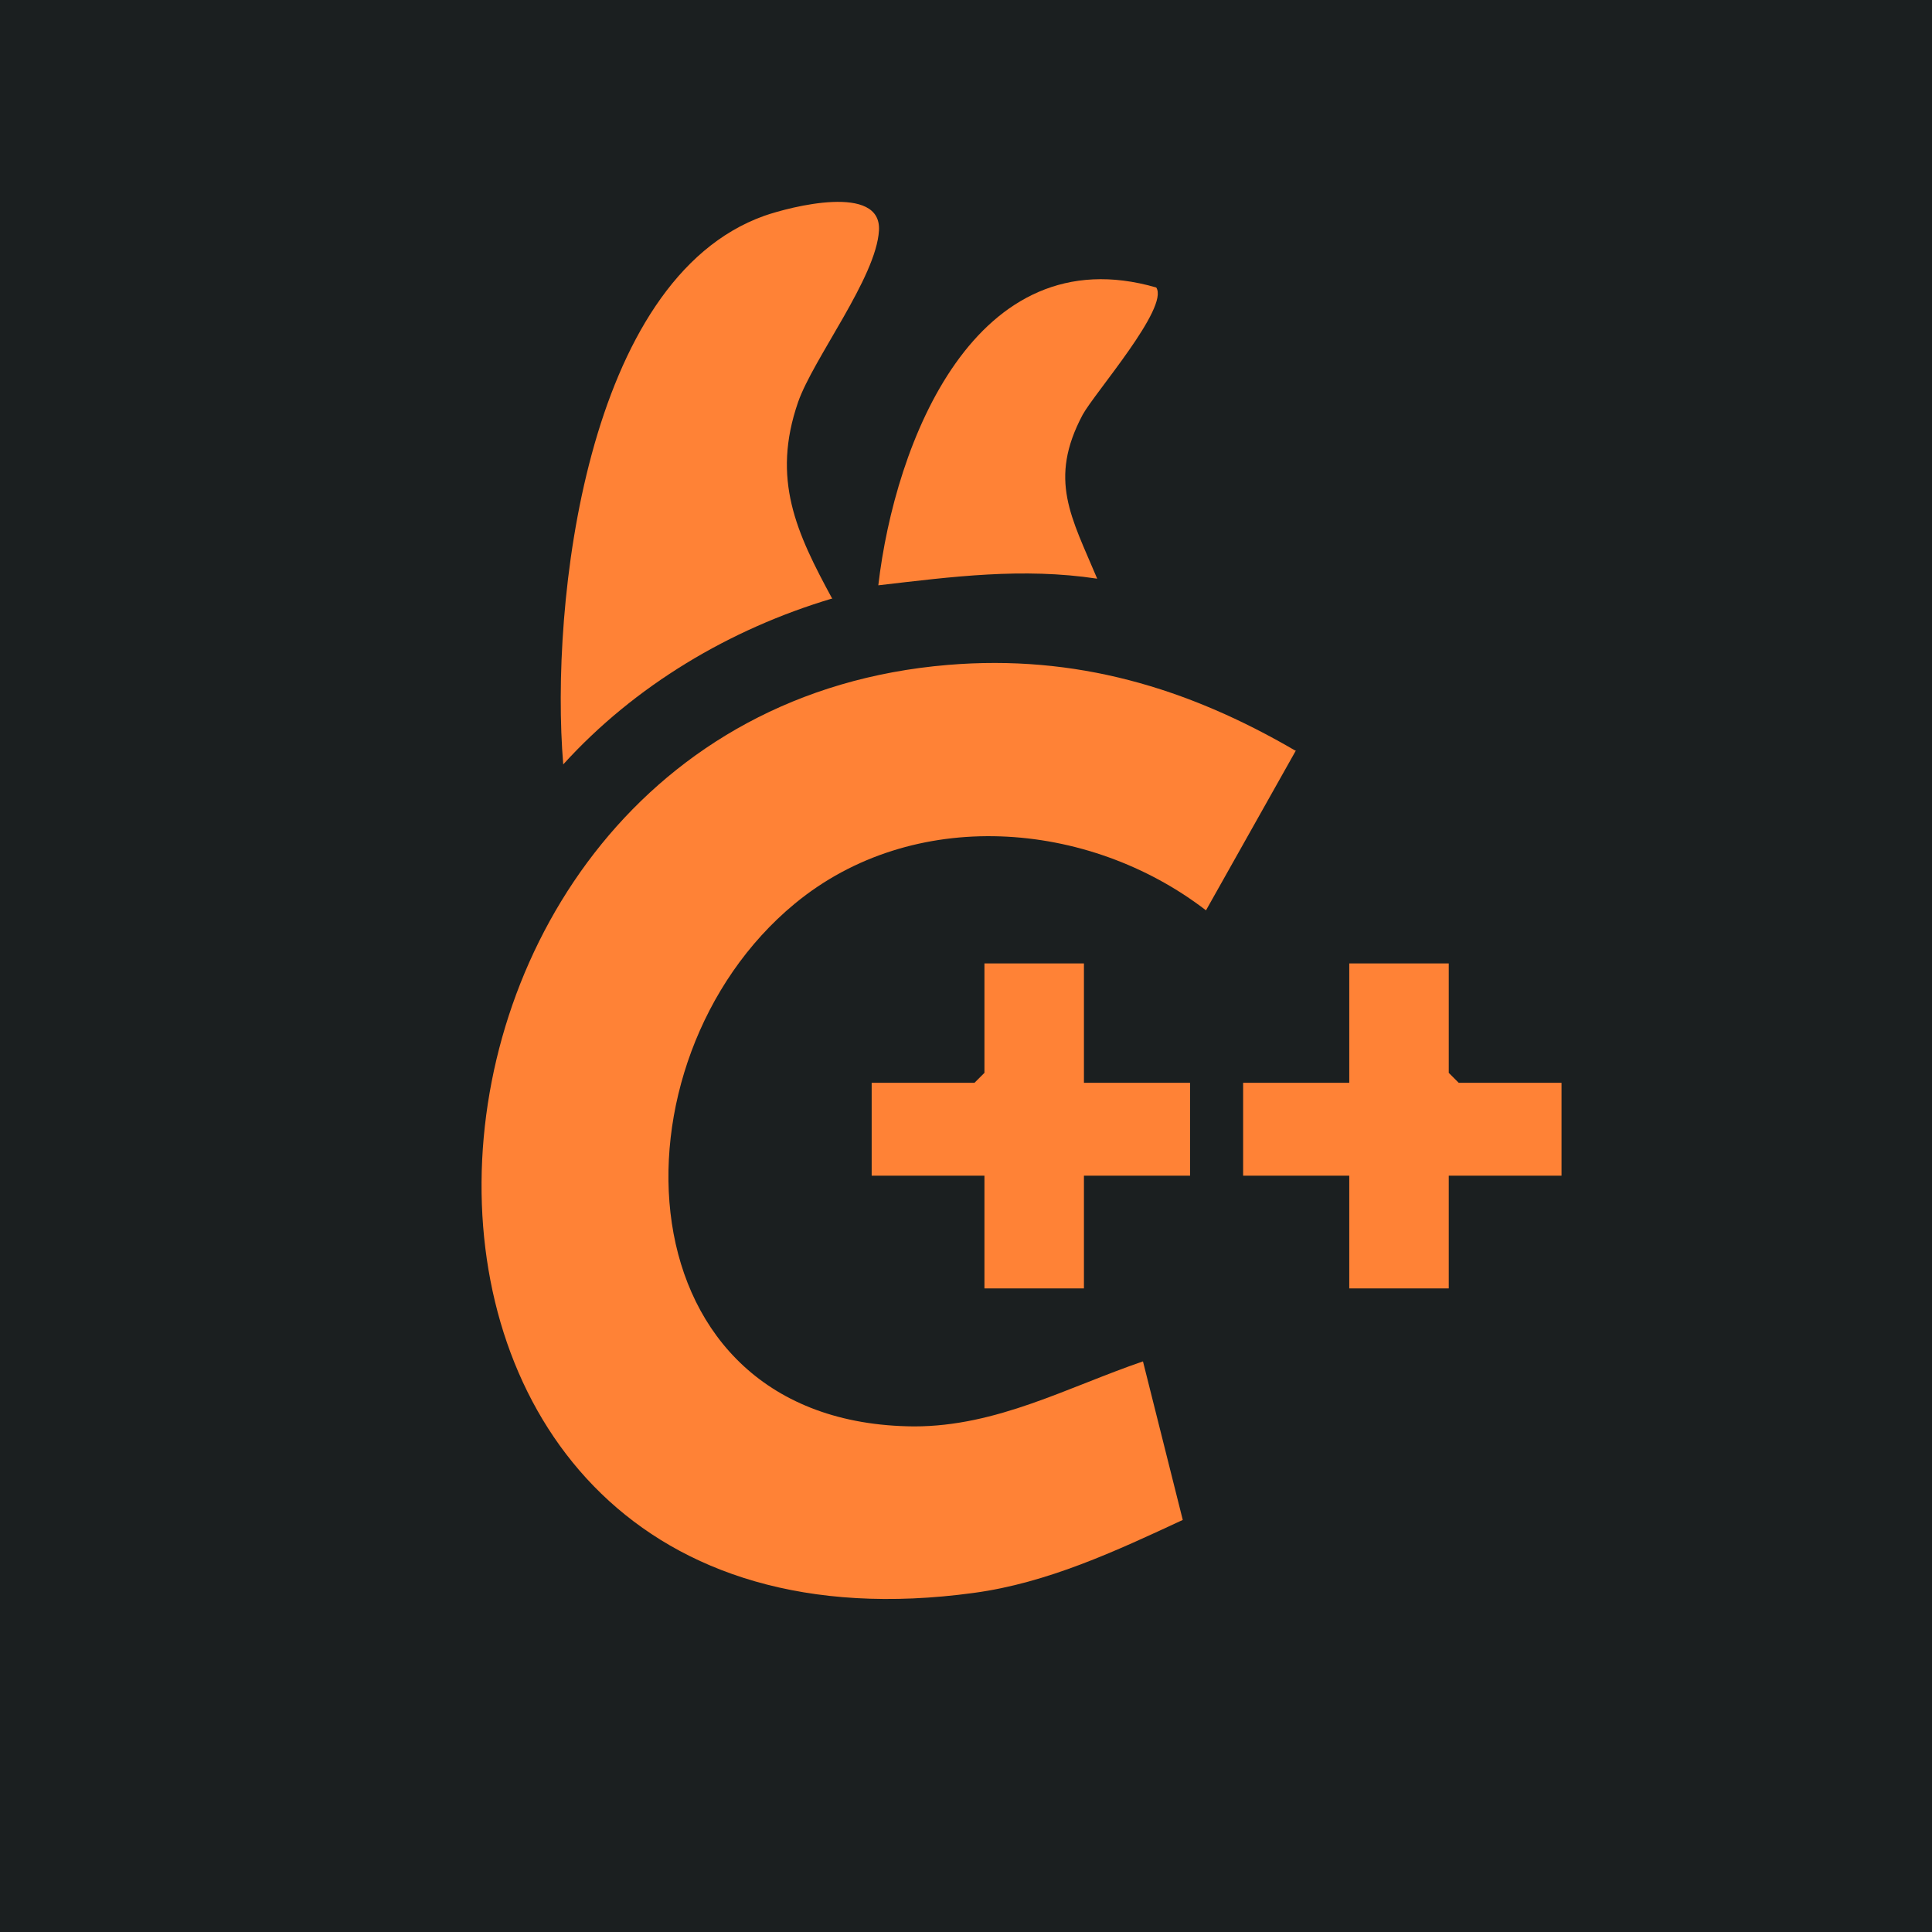
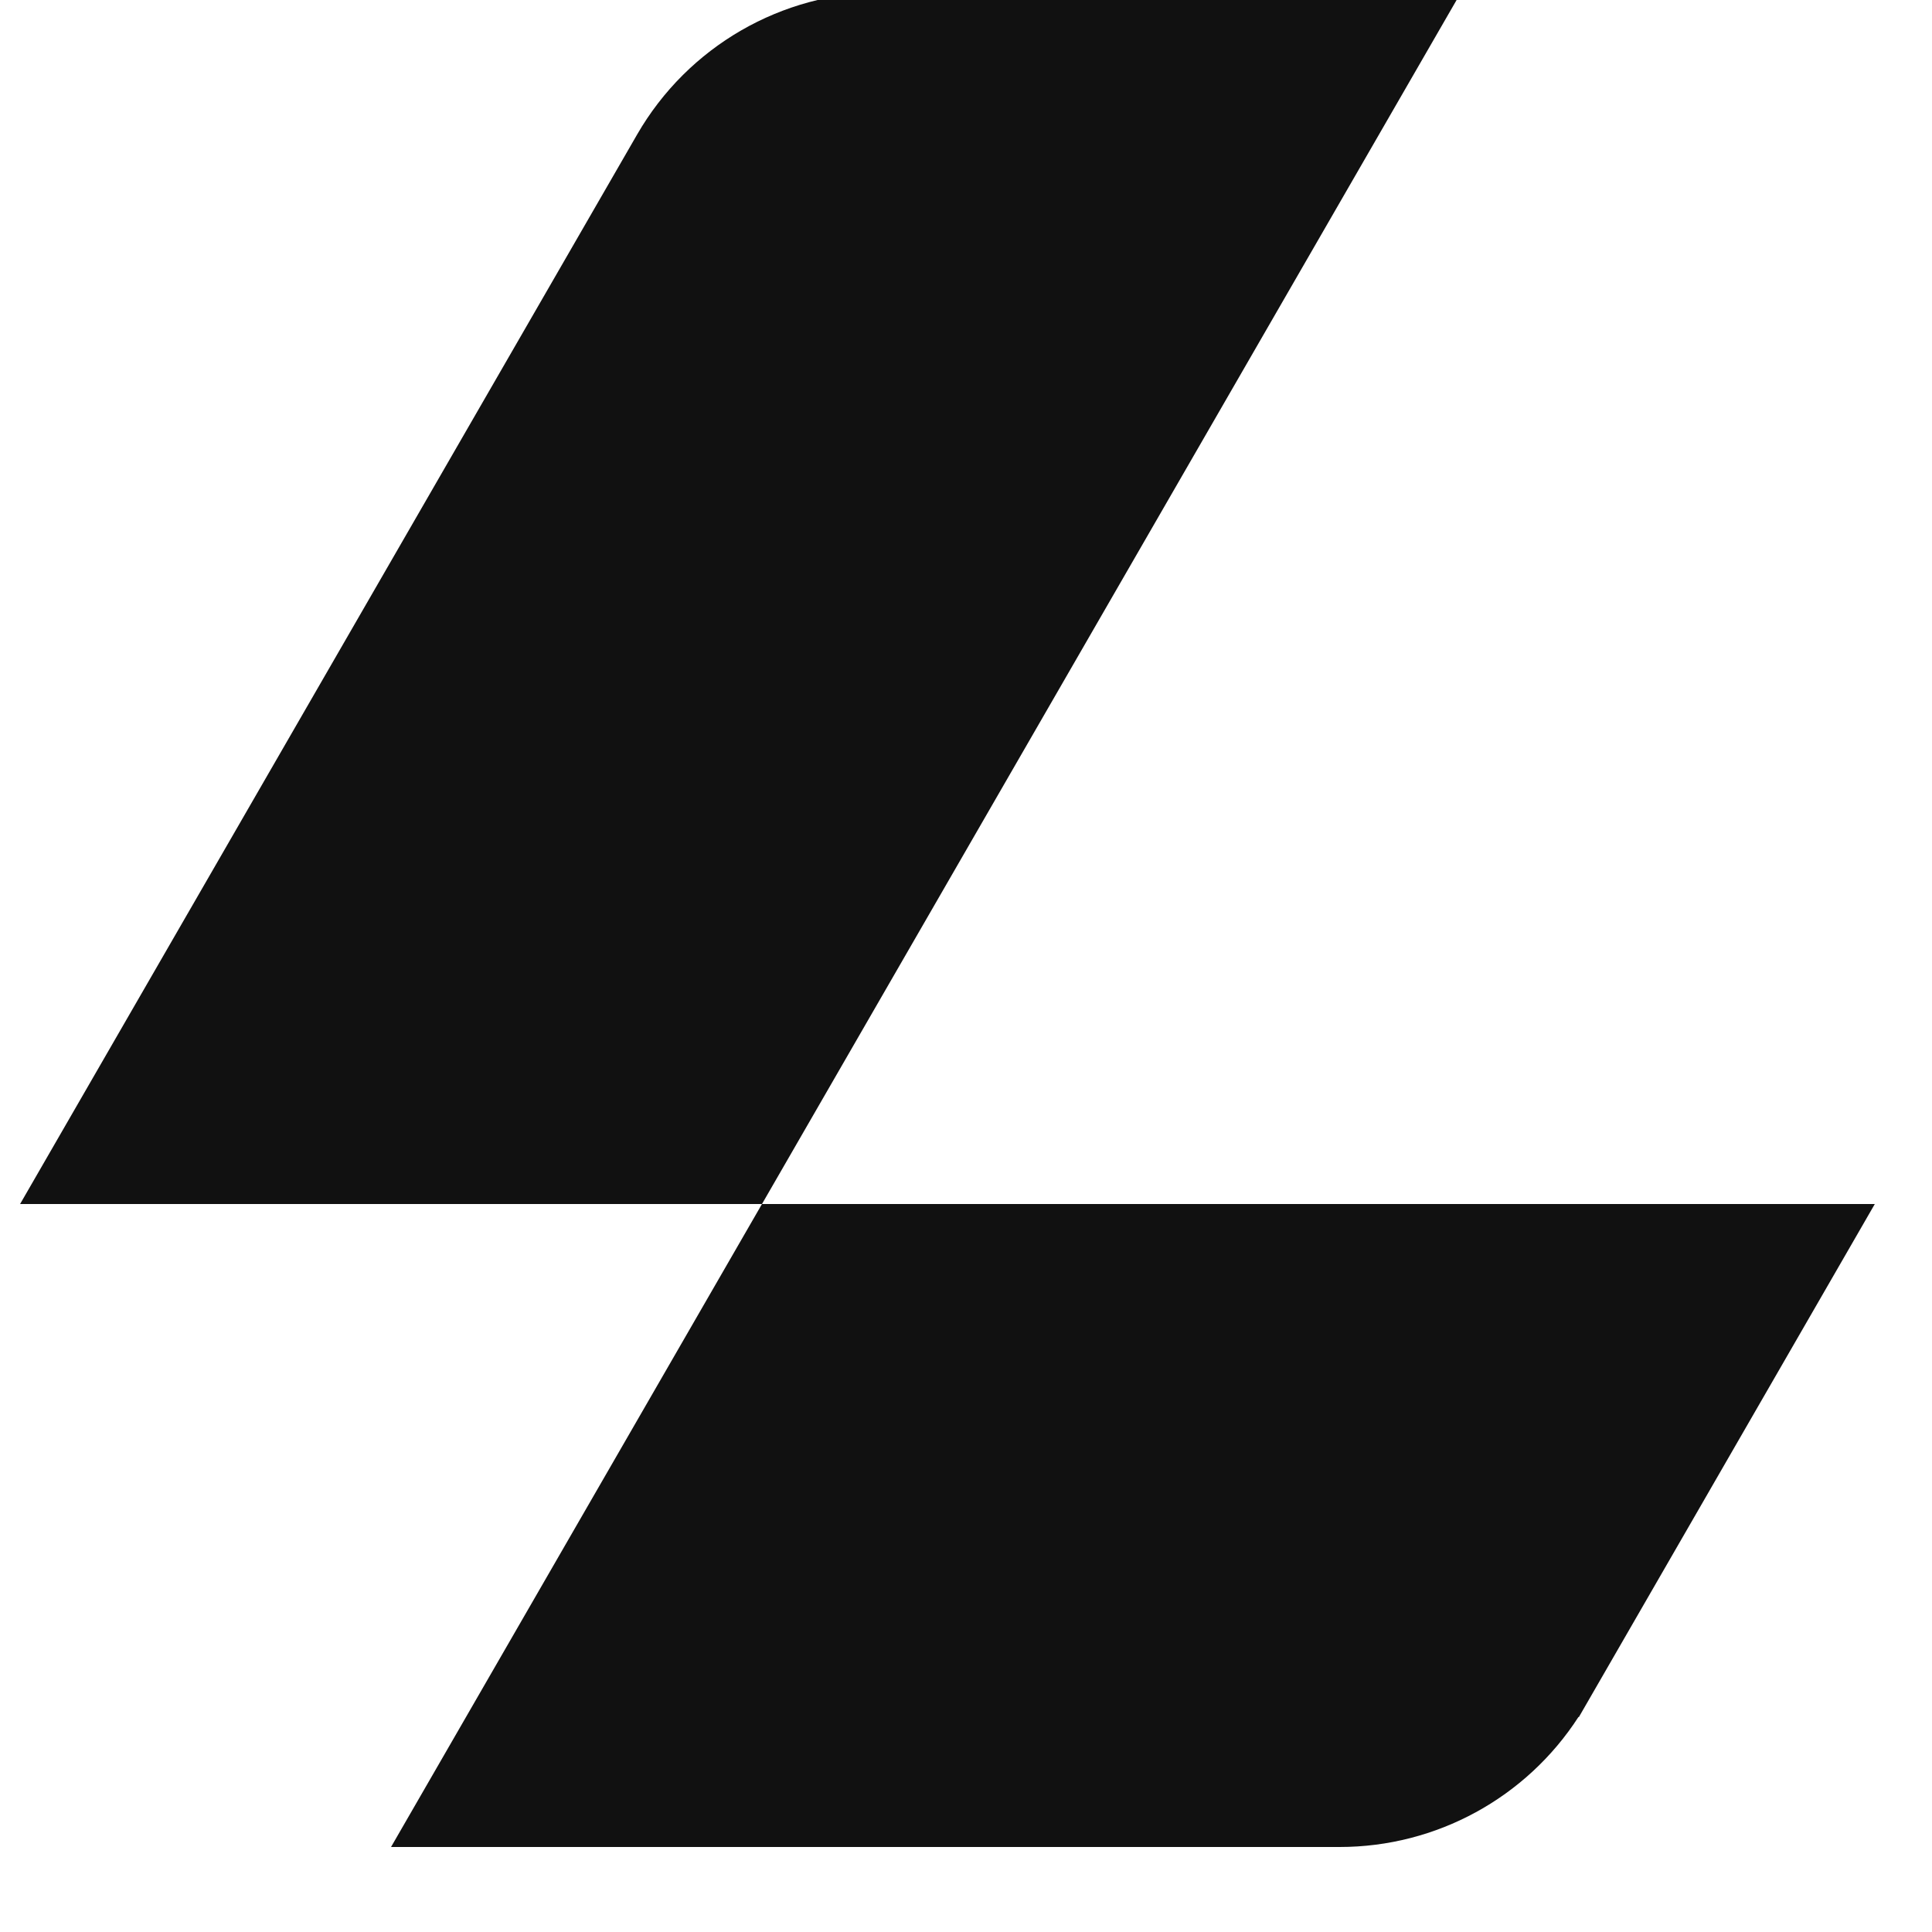
- <svg xmlns="http://www.w3.org/2000/svg" width="256" height="256" id="screenshot-ef94fbb0-dbab-80ed-8006-89429900edbf" viewBox="0 0 256 256" fill="none" version="1.1">
-   <g id="shape-ef94fbb0-dbab-80ed-8006-89429900edbf" rx="0" ry="0">
-     <g id="shape-ef94fbb0-dbab-80ed-8006-894215755c3a">
-       <g class="fills" id="fills-ef94fbb0-dbab-80ed-8006-894215755c3a">
-         <rect rx="0" ry="0" x="0" y="0" transform="matrix(1, 0, 0, 1, 0, 0)" width="256" height="256" style="fill: rgb(27, 31, 32); fill-opacity: 1;" />
-       </g>
-     </g>
-     <g id="shape-ef94fbb0-dbab-80ed-8006-89422363ef3f" rx="0" ry="0">
-       <g id="shape-ef94fbb0-dbab-80ed-8006-89422363ef40">
-         <g class="fills" id="fills-ef94fbb0-dbab-80ed-8006-89422363ef40">
-           <path d="M171.665,99.53L159.8,120.625C144.155,108.583,120.95,106.825,105.305,119.746C80.08,140.577,81.838,188.742,121.126,189.006C132.113,189.006,141.43,183.82,151.45,180.392L156.723,201.399C147.846,205.53,138.793,209.749,129.037,211.067C40.088,223.196,45.186,94.784,125.609,88.104C142.484,86.698,157.338,91.092,171.753,99.53Z" class="st0" style="fill: rgb(255, 130, 54); fill-opacity: 1;" />
-         </g>
-       </g>
-       <g id="shape-ef94fbb0-dbab-80ed-8006-89422363ef41">
-         <g class="fills" id="fills-ef94fbb0-dbab-80ed-8006-89422363ef41">
-           <path d="M110.227,79.315C96.692,83.358,84.123,90.829,74.631,101.288C72.873,80.018,77.619,37.038,101.262,28.6C104.778,27.37,116.82,24.293,116.468,30.534C116.116,36.774,107.766,47.497,105.745,53.298C102.229,63.494,105.481,70.525,110.315,79.403Z" class="st0" style="fill: rgb(255, 130, 54); fill-opacity: 1;" />
-         </g>
-       </g>
-       <g id="shape-ef94fbb0-dbab-80ed-8006-89422363ef42">
-         <g class="fills" id="fills-ef94fbb0-dbab-80ed-8006-89422363ef42">
-           <path d="M143.627,127.656L143.627,143.477L157.69,143.477L157.69,155.782L143.627,155.782L143.627,170.724L130.443,170.724L130.443,155.782L115.501,155.782L115.501,143.477L129.124,143.477L130.443,142.159L130.443,127.656L143.627,127.656Z" class="st0" style="fill: rgb(255, 130, 54); fill-opacity: 1;" />
-         </g>
-       </g>
-       <g id="shape-ef94fbb0-dbab-80ed-8006-89422363ef43">
-         <g class="fills" id="fills-ef94fbb0-dbab-80ed-8006-89422363ef43">
-           <path d="M191.968,127.656L191.968,142.159L193.287,143.477L206.91,143.477L206.91,155.782L191.968,155.782L191.968,170.724L178.784,170.724L178.784,155.782L164.721,155.782L164.721,143.477L178.784,143.477L178.784,127.656L191.968,127.656Z" class="st0" style="fill: rgb(255, 130, 54); fill-opacity: 1;" />
-         </g>
-       </g>
-       <g id="shape-ef94fbb0-dbab-80ed-8006-89422363ef44">
-         <g class="fills" id="fills-ef94fbb0-dbab-80ed-8006-89422363ef44">
-           <path d="M153.207,38.093C154.966,40.729,145.033,52.068,143.451,54.968C138.881,63.582,141.957,68.504,145.385,76.678C135.453,75.184,126.224,76.414,116.38,77.557C118.577,58.66,129.213,31.149,153.207,38.093Z" class="st0" style="fill: rgb(255, 130, 54); fill-opacity: 1;" />
-         </g>
-       </g>
-     </g>
+ <svg xmlns="http://www.w3.org/2000/svg" width="512" height="512" viewBox="0 0 512 512" fill="none">
+   <g transform="translate(5.325 -2.048) scale(0.8192)">
+     <path d="M600 392L504.249 558L504.137 557.929C487.252 584.069 458.193 600 426.864 600H120L240 392H600Z" fill="#111111" />
+     <path d="M240 392H0L199.602 46.025C216.032 17.546 246.411 3.25756e-05 279.29 0H466.154L240 392Z" fill="#111111" />
  </g>
</svg>
